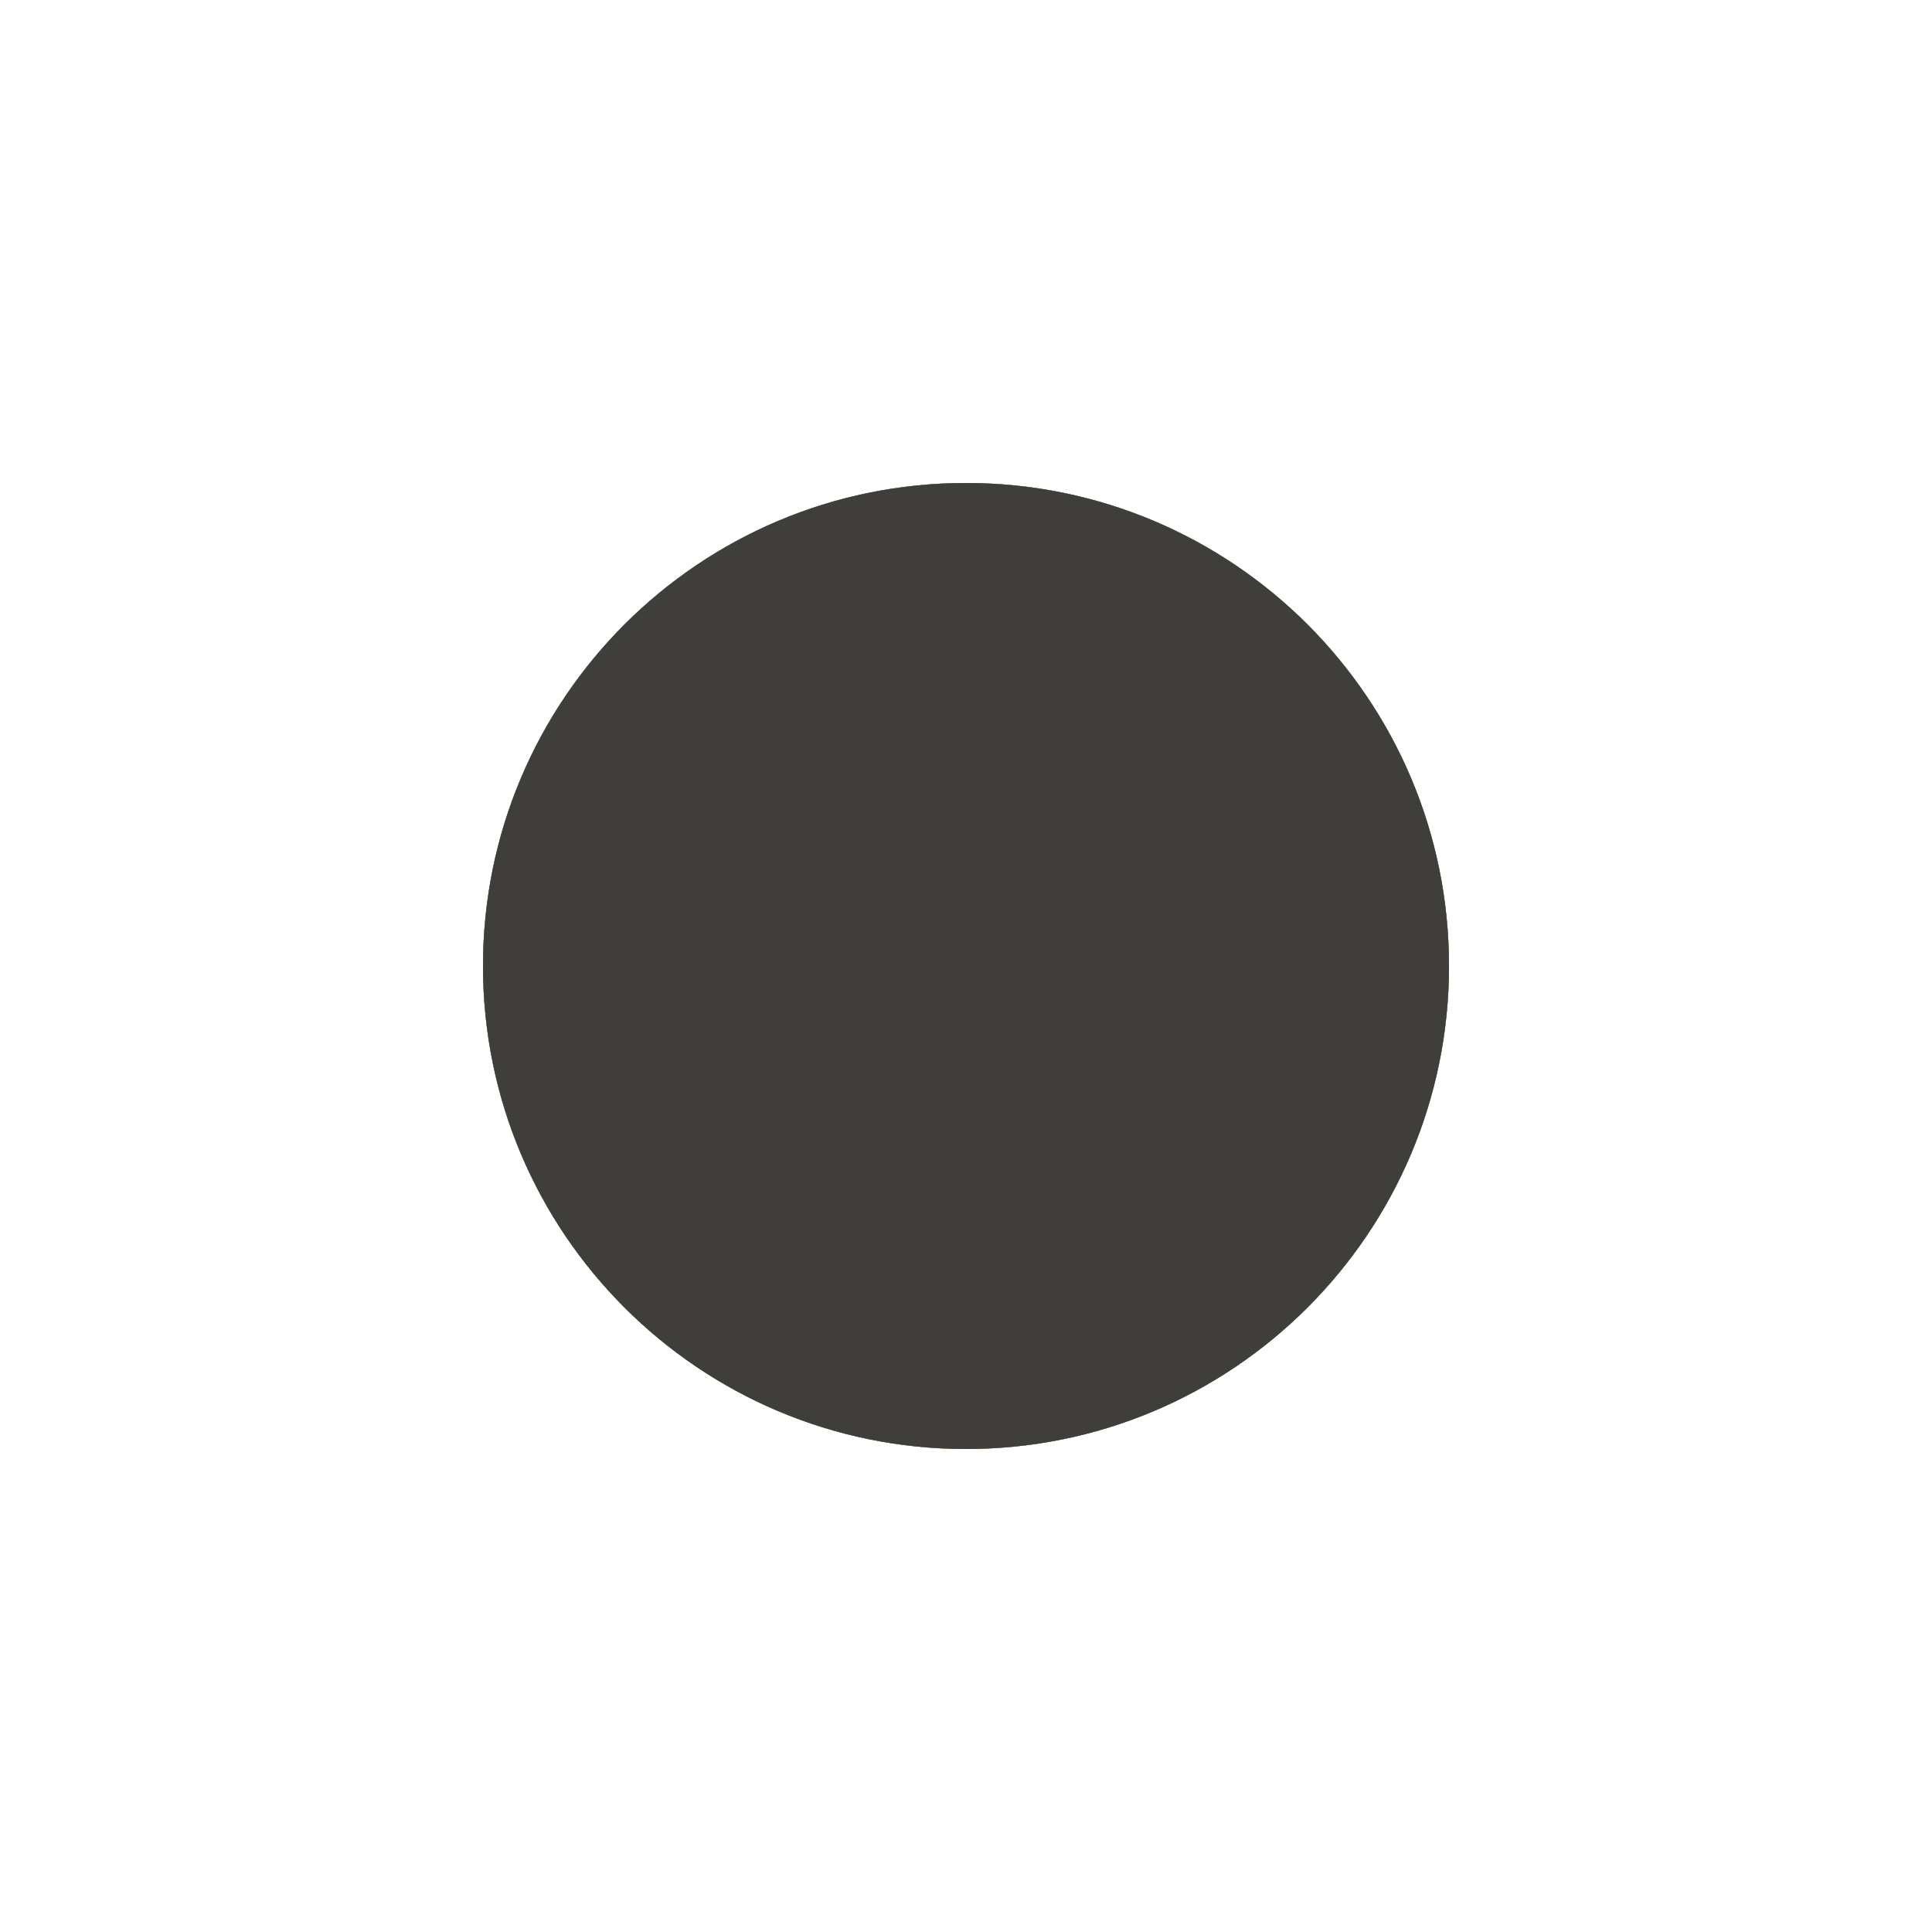
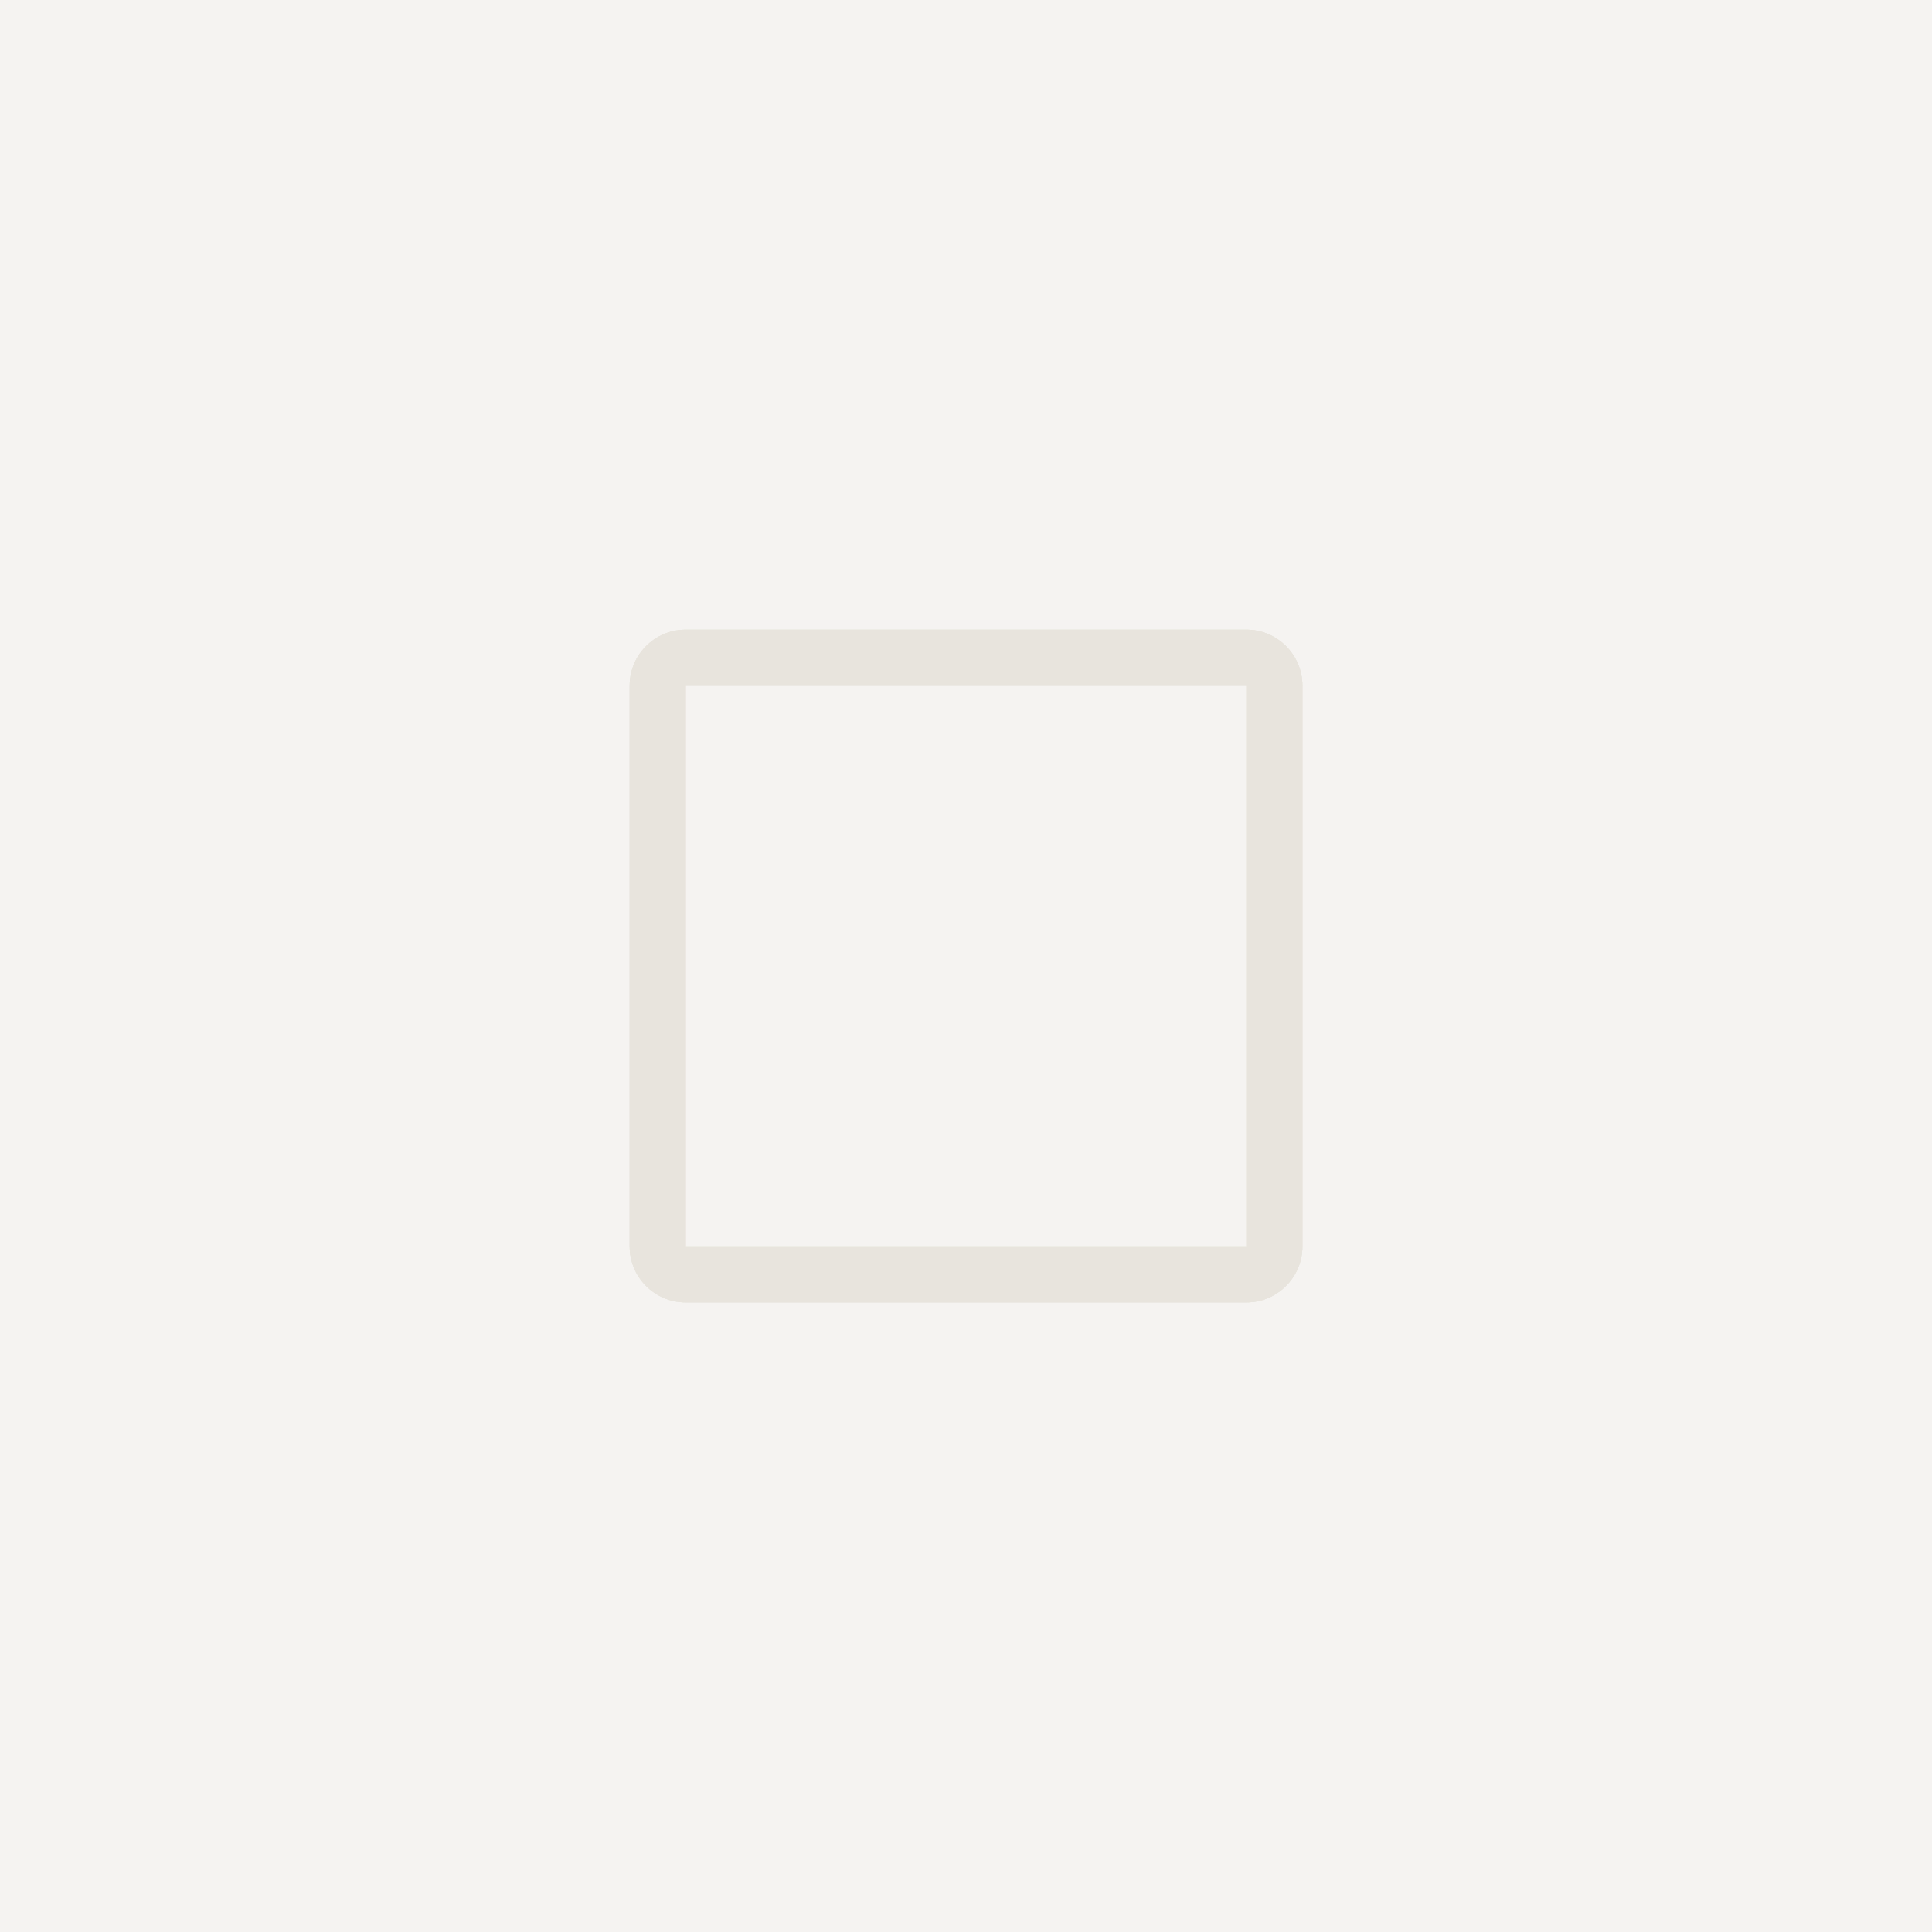
<svg xmlns="http://www.w3.org/2000/svg" width="24" height="24">
  <g id="active-center">
    <rect x="0" y="0" width="24" height="24" fill="#000" fill-opacity="0" />
-     <circle cx="12" cy="12" r="6" fill="#5c5955" />
+     <g transform="translate(6.429,6.429) scale(0.04352679)">
+       <path d="M208,32H48A16,16,0,0,0,32,48V208a16,16,0,0,0,16,16H208a16,16,0,0,0,16-16V48A16,16,0,0,0,208,32Zm0,176H48V48H208V208Z" fill="#e8e4dd" opacity="0.85" />
+     </g>
  </g>
  <g id="hover-center">
    <rect x="0" y="0" width="24" height="24" fill="#000" fill-opacity="0" />
-     <circle cx="12" cy="12" r="6" fill="#7fa972" />
+     <rect x="0" y="0" width="24" height="24" fill="#e8e4dd" opacity="0.18" />
+     <g transform="translate(6.429,6.429) scale(0.04352679)">
+       <path d="M208,32H48A16,16,0,0,0,32,48V208a16,16,0,0,0,16,16H208a16,16,0,0,0,16-16V48A16,16,0,0,0,208,32Zm0,176H48V48H208V208Z" fill="#e8e4dd" opacity="1" />
+     </g>
  </g>
  <g id="pressed-center">
    <rect x="0" y="0" width="24" height="24" fill="#000" fill-opacity="0" />
-     <circle cx="12" cy="12" r="6" fill="#7fa972" opacity="0.7" />
+     <rect x="0" y="0" width="24" height="24" fill="#e8e4dd" opacity="0.3" />
+     <g transform="translate(6.429,6.429) scale(0.04352679)">
+       <path d="M208,32H48A16,16,0,0,0,32,48V208a16,16,0,0,0,16,16H208a16,16,0,0,0,16-16V48A16,16,0,0,0,208,32Zm0,176H48V48H208V208Z" fill="#e8e4dd" opacity="1" />
+     </g>
  </g>
  <g id="deactivated-center">
    <rect x="0" y="0" width="24" height="24" fill="#000" fill-opacity="0" />
-     <circle cx="12" cy="12" r="6" fill="#403e3b" />
+     <g transform="translate(6.429,6.429) scale(0.04352679)">
+       <path d="M208,32H48A16,16,0,0,0,32,48V208a16,16,0,0,0,16,16H208a16,16,0,0,0,16-16V48A16,16,0,0,0,208,32Zm0,176H48V48H208V208Z" fill="#e8e4dd" opacity="0.3" />
+     </g>
  </g>
</svg>
